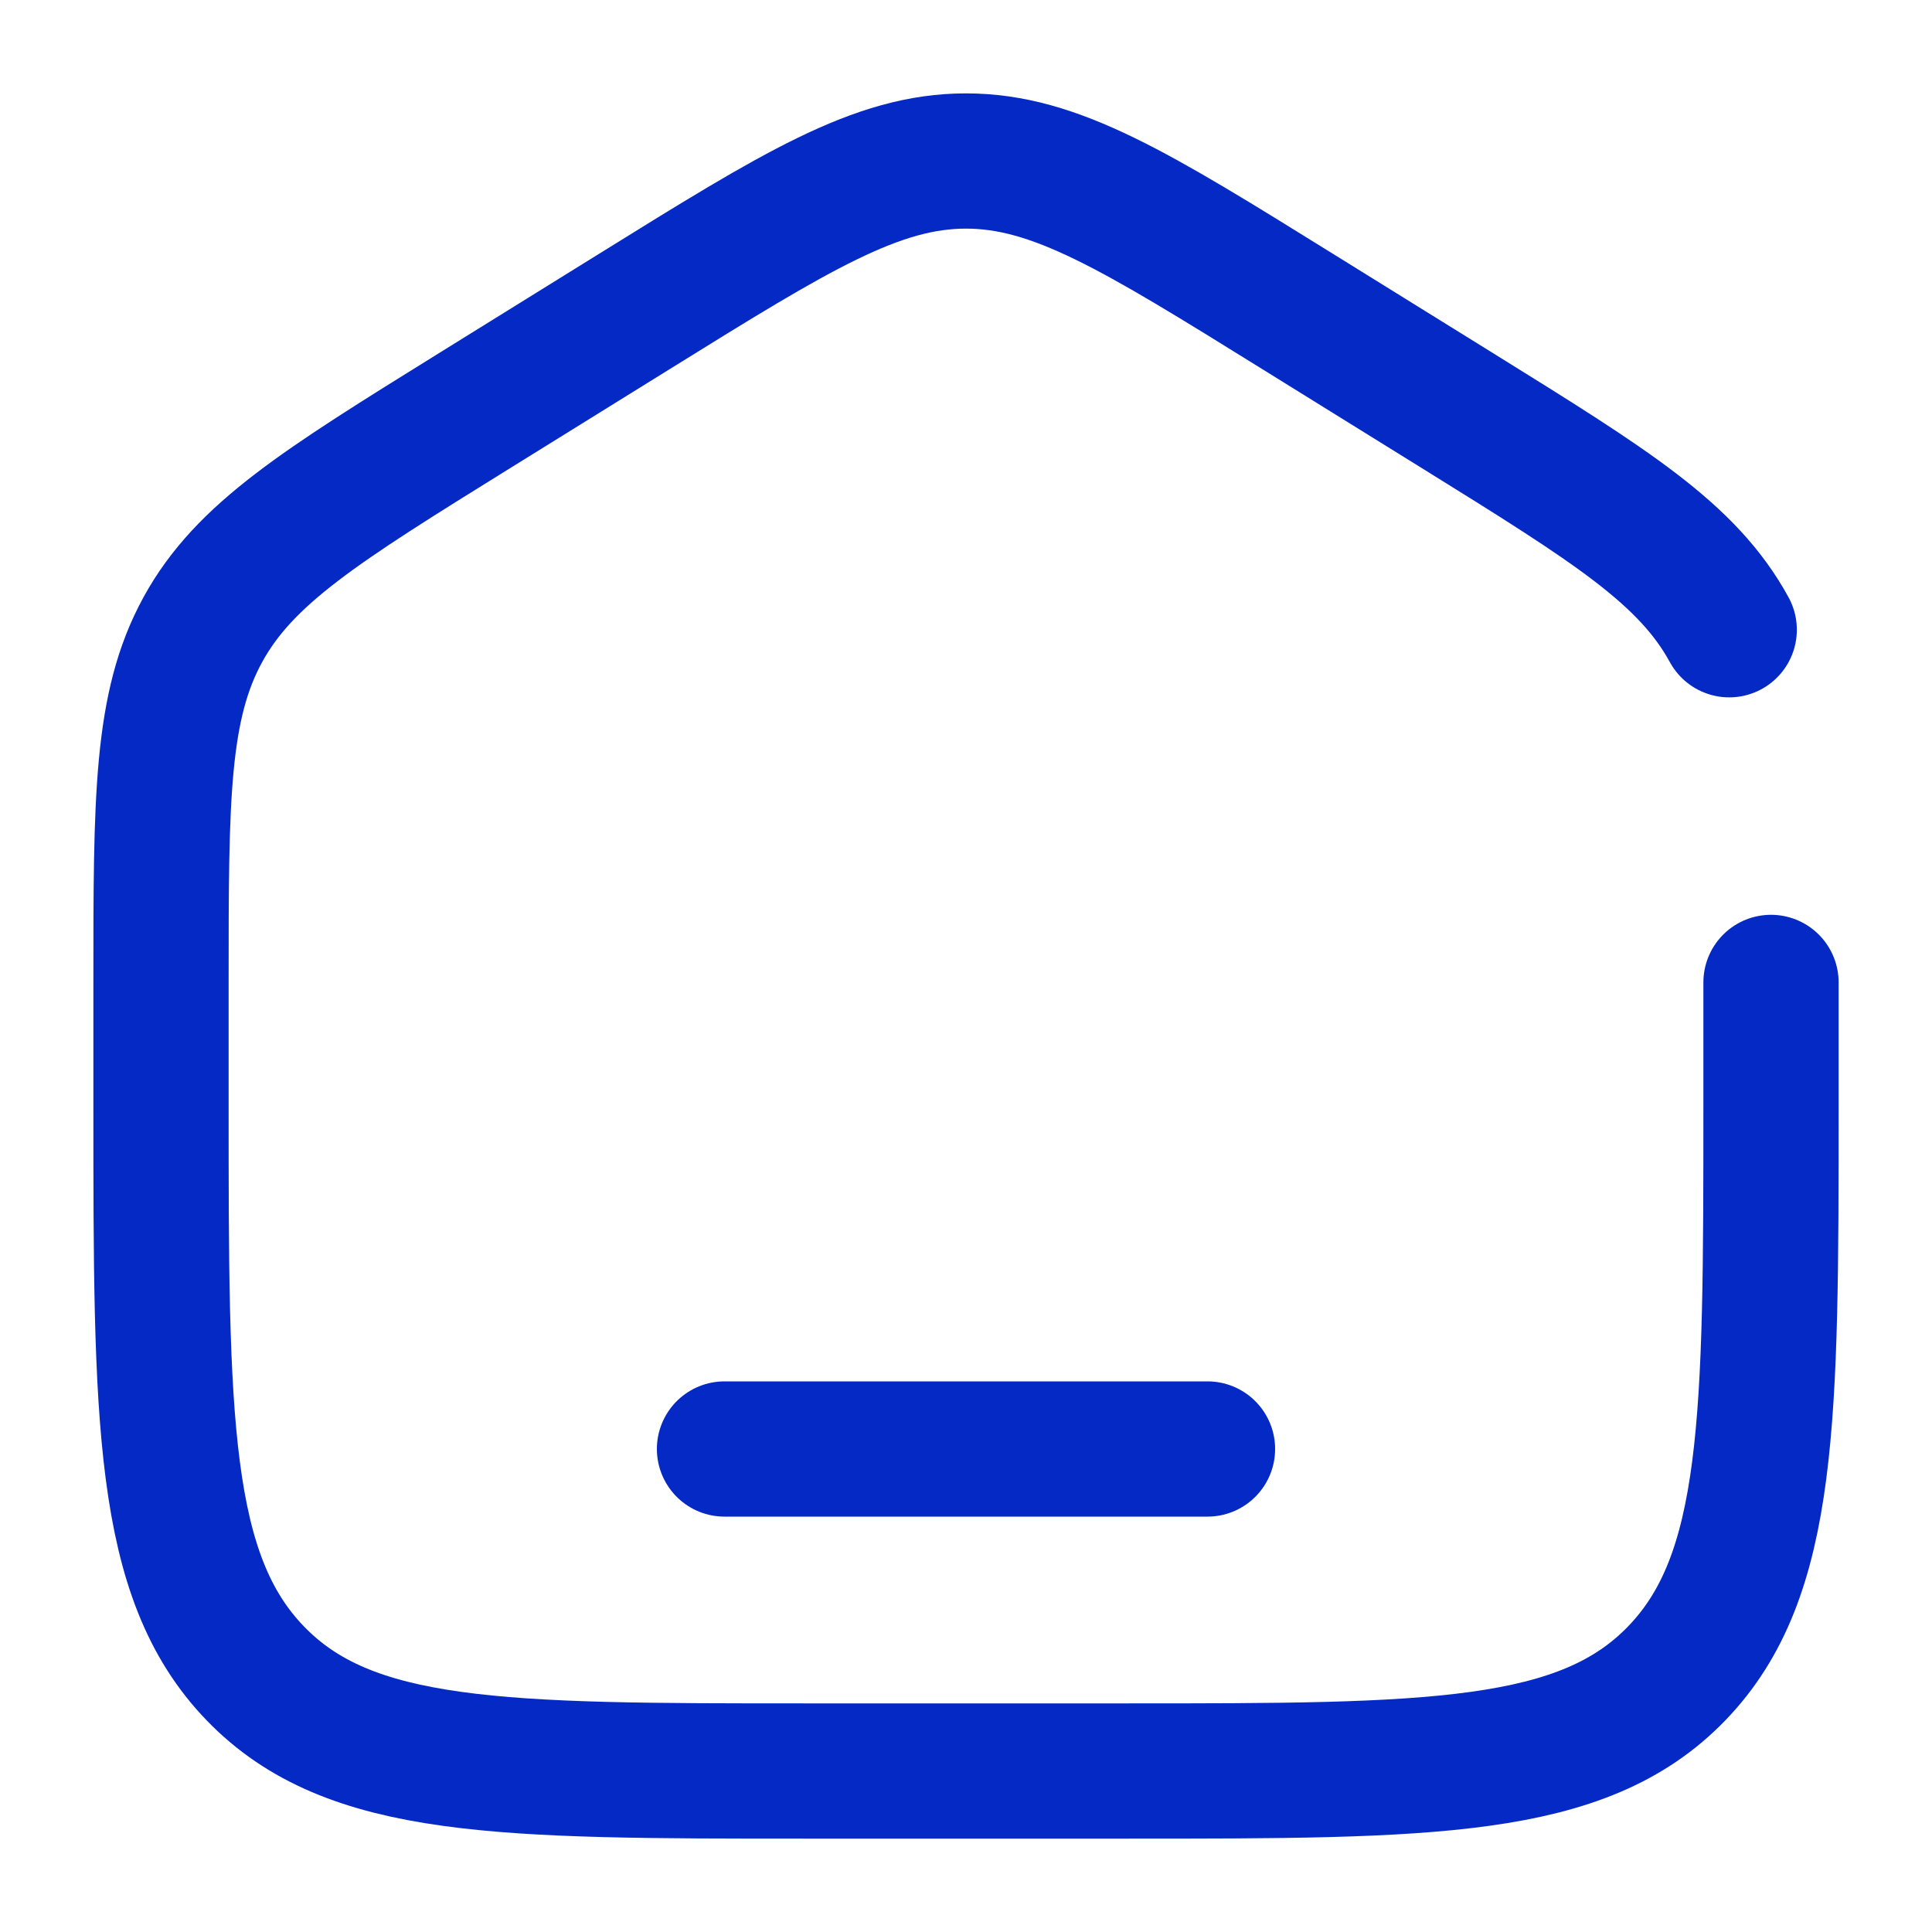
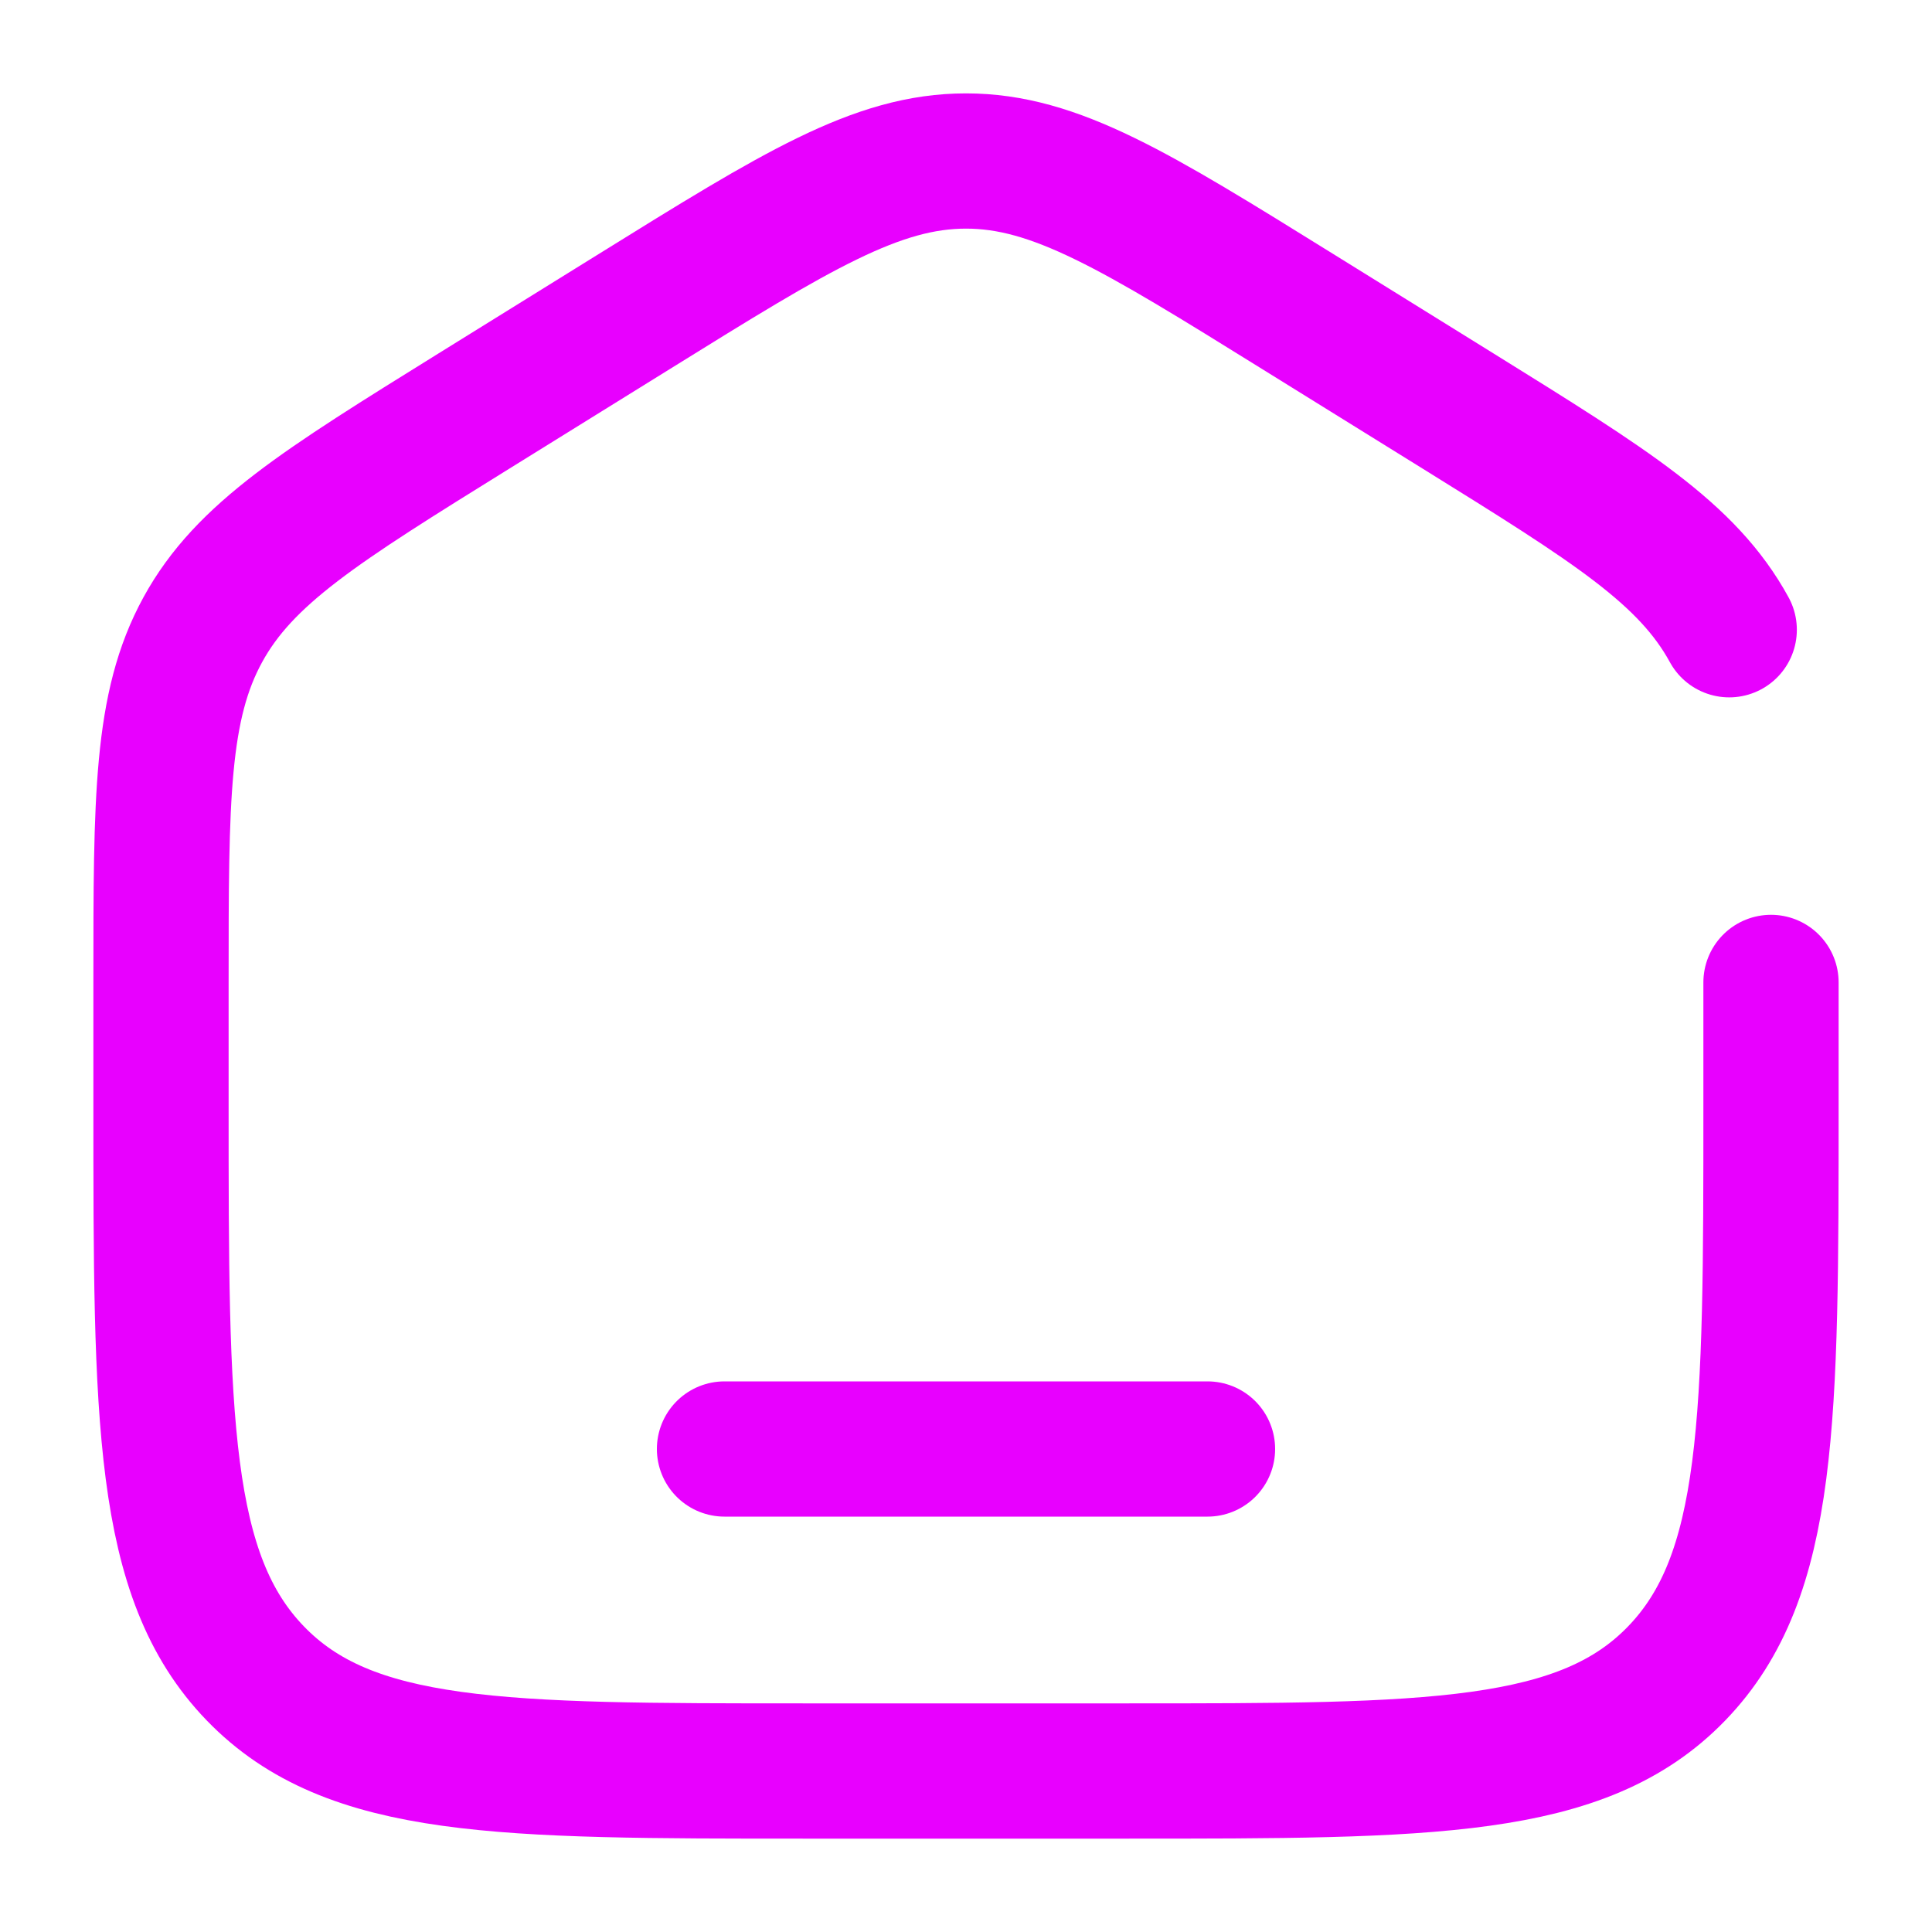
- <svg xmlns="http://www.w3.org/2000/svg" width="24px" height="24px" viewBox="0 0 24 24" fill="none">
+ <svg xmlns="http://www.w3.org/2000/svg" width="28px" height="28px" viewBox="0 0 24 24" fill="none">
  <g id="SVGRepo_bgCarrier" stroke-width="0" />
  <g id="SVGRepo_tracerCarrier" stroke-linecap="round" stroke-linejoin="round" />
  <g id="SVGRepo_iconCarrier">
-     <path d="M22 12.204V13.725C22 17.626 22 19.576 20.828 20.788C19.657 22 17.771 22 14 22H10C6.229 22 4.343 22 3.172 20.788C2 19.576 2 17.626 2 13.725V12.204C2 9.915 2 8.771 2.519 7.823C3.038 6.874 3.987 6.286 5.884 5.108L7.884 3.867C9.889 2.622 10.892 2 12 2C13.108 2 14.111 2.622 16.116 3.867L18.116 5.108C20.013 6.286 20.962 6.874 21.481 7.823" stroke="#0529c5" stroke-width="1.68" stroke-linecap="round" />
-     <path d="M15 18H9" stroke="#0529c5" stroke-width="1.68" stroke-linecap="round" />
+     <path d="M22 12.204V13.725C22 17.626 22 19.576 20.828 20.788C19.657 22 17.771 22 14 22H10C6.229 22 4.343 22 3.172 20.788C2 19.576 2 17.626 2 13.725V12.204C2 9.915 2 8.771 2.519 7.823C3.038 6.874 3.987 6.286 5.884 5.108L7.884 3.867C9.889 2.622 10.892 2 12 2C13.108 2 14.111 2.622 16.116 3.867L18.116 5.108C20.013 6.286 20.962 6.874 21.481 7.823" stroke="#e800ff" stroke-width="1.68" stroke-linecap="round" />
+     <path d="M15 18H9" stroke="#e800ff" stroke-width="1.68" stroke-linecap="round" />
  </g>
</svg>
